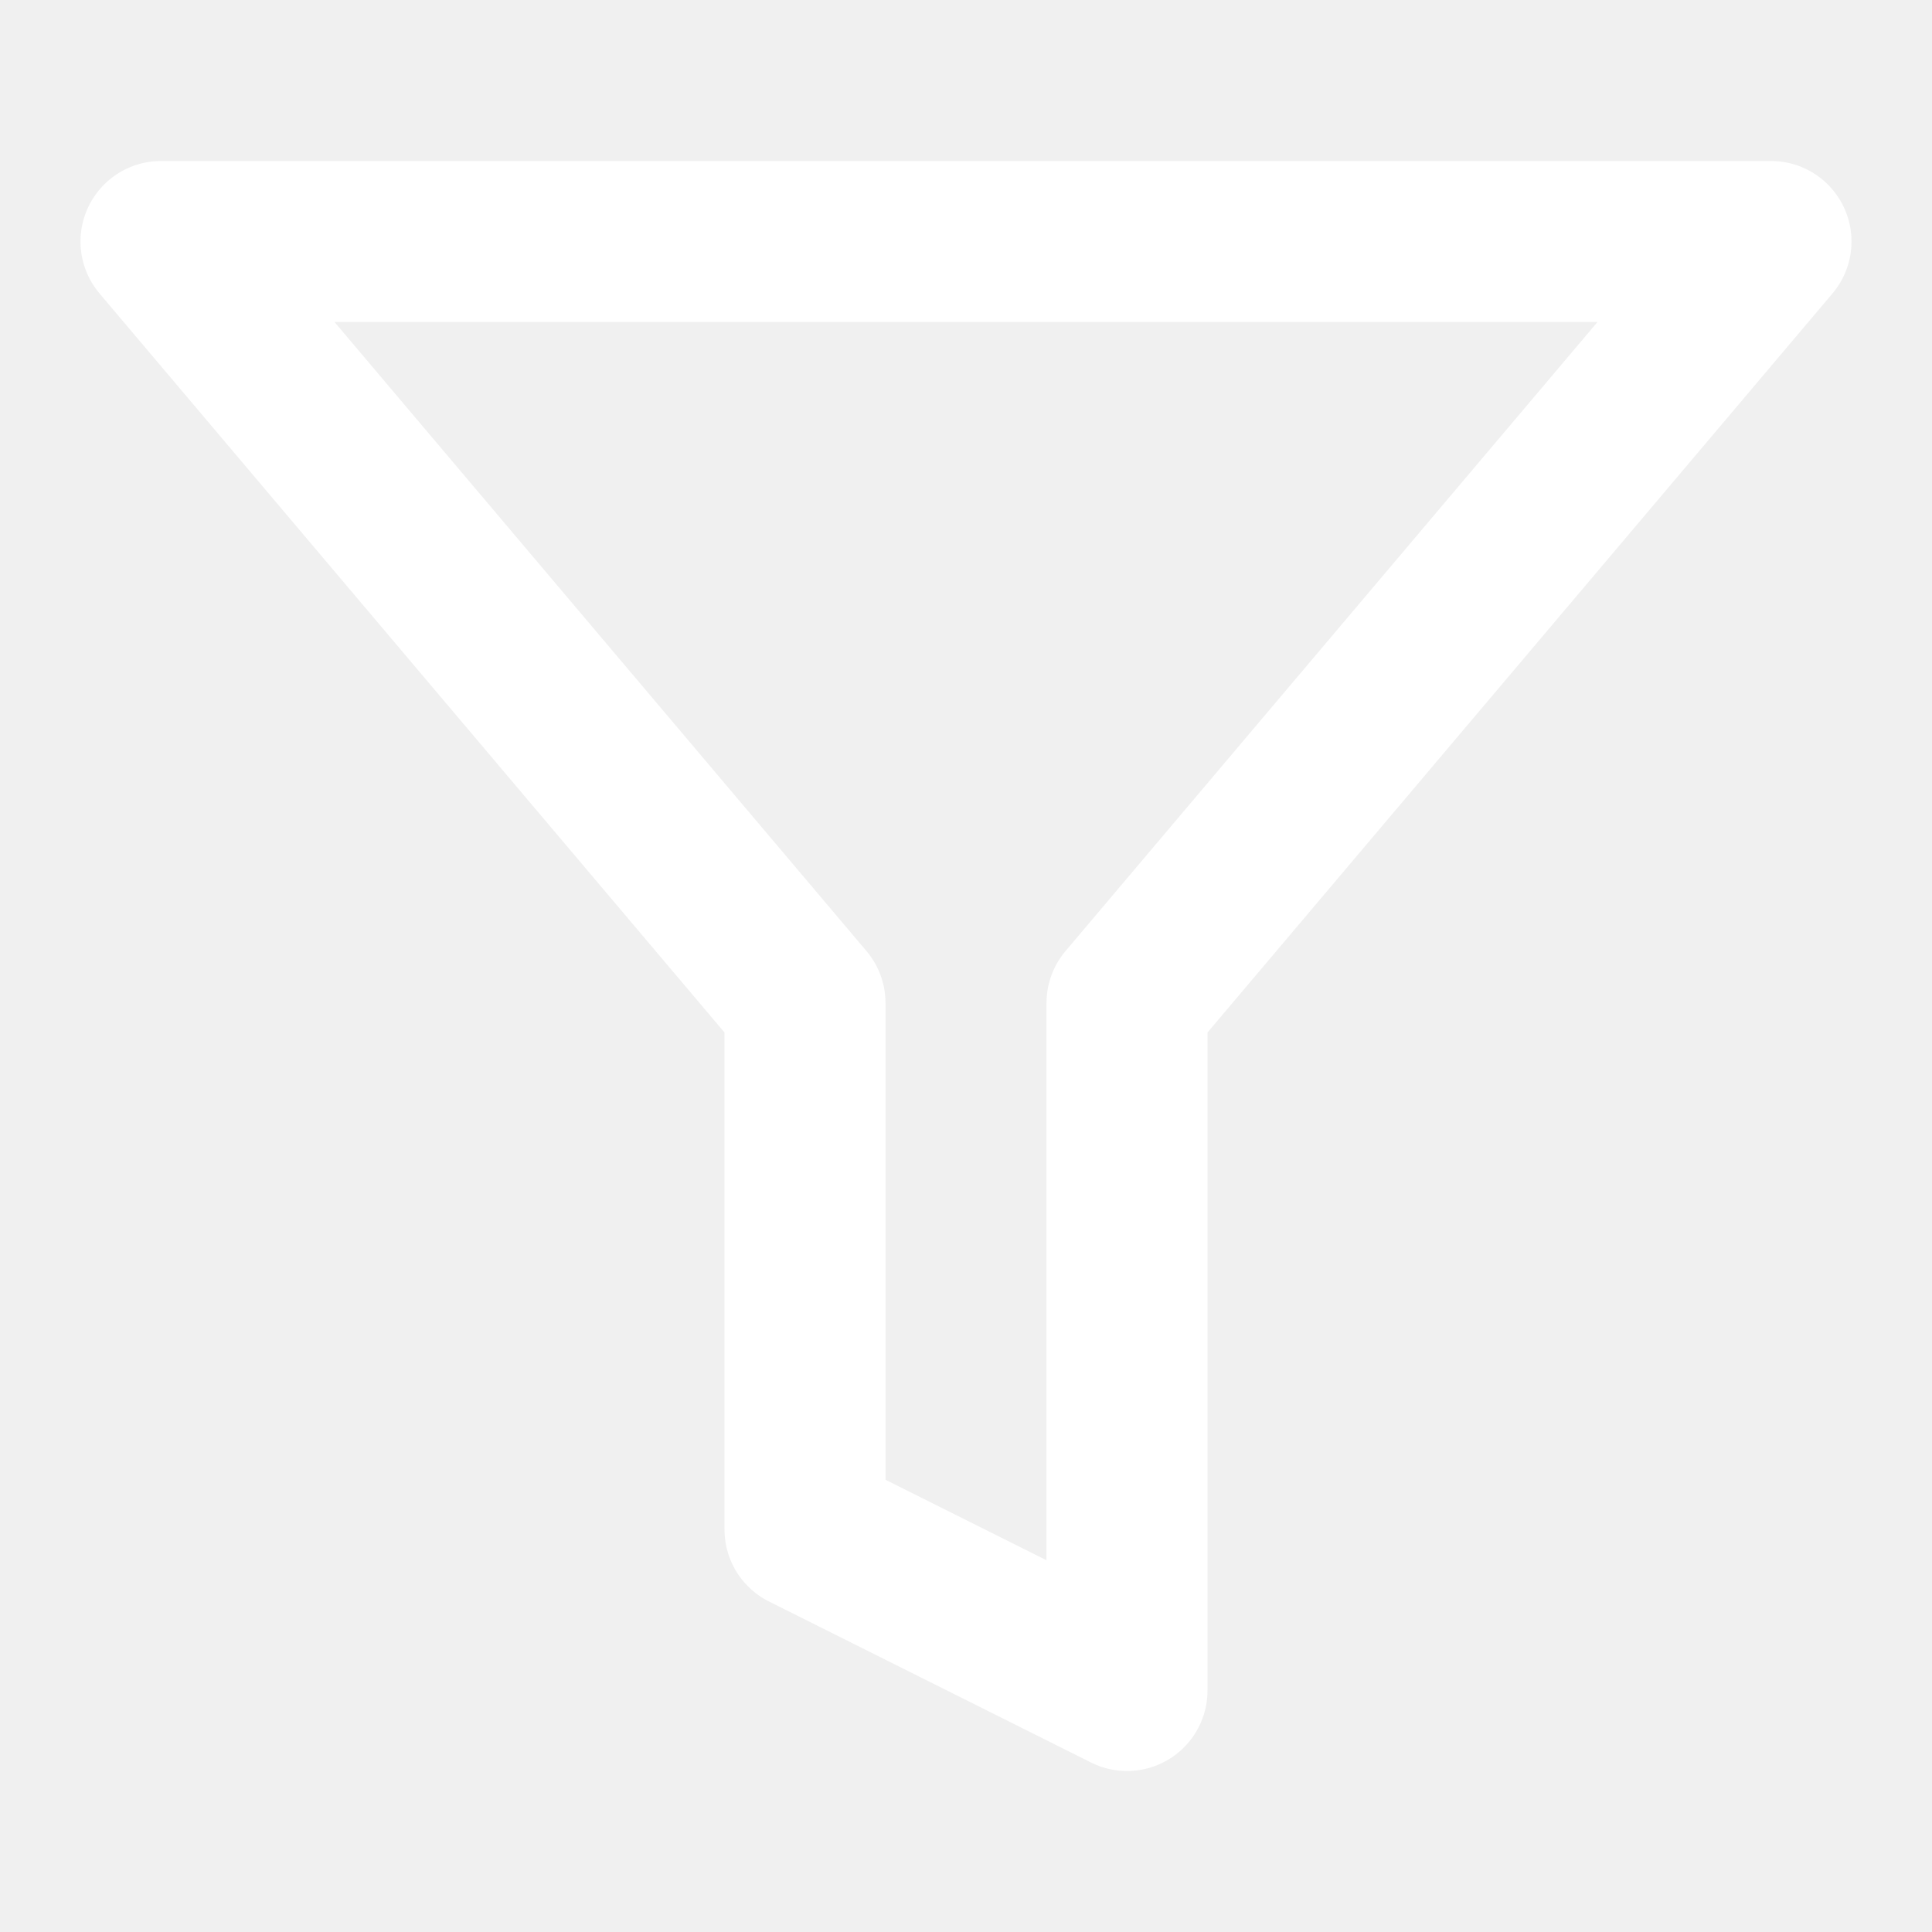
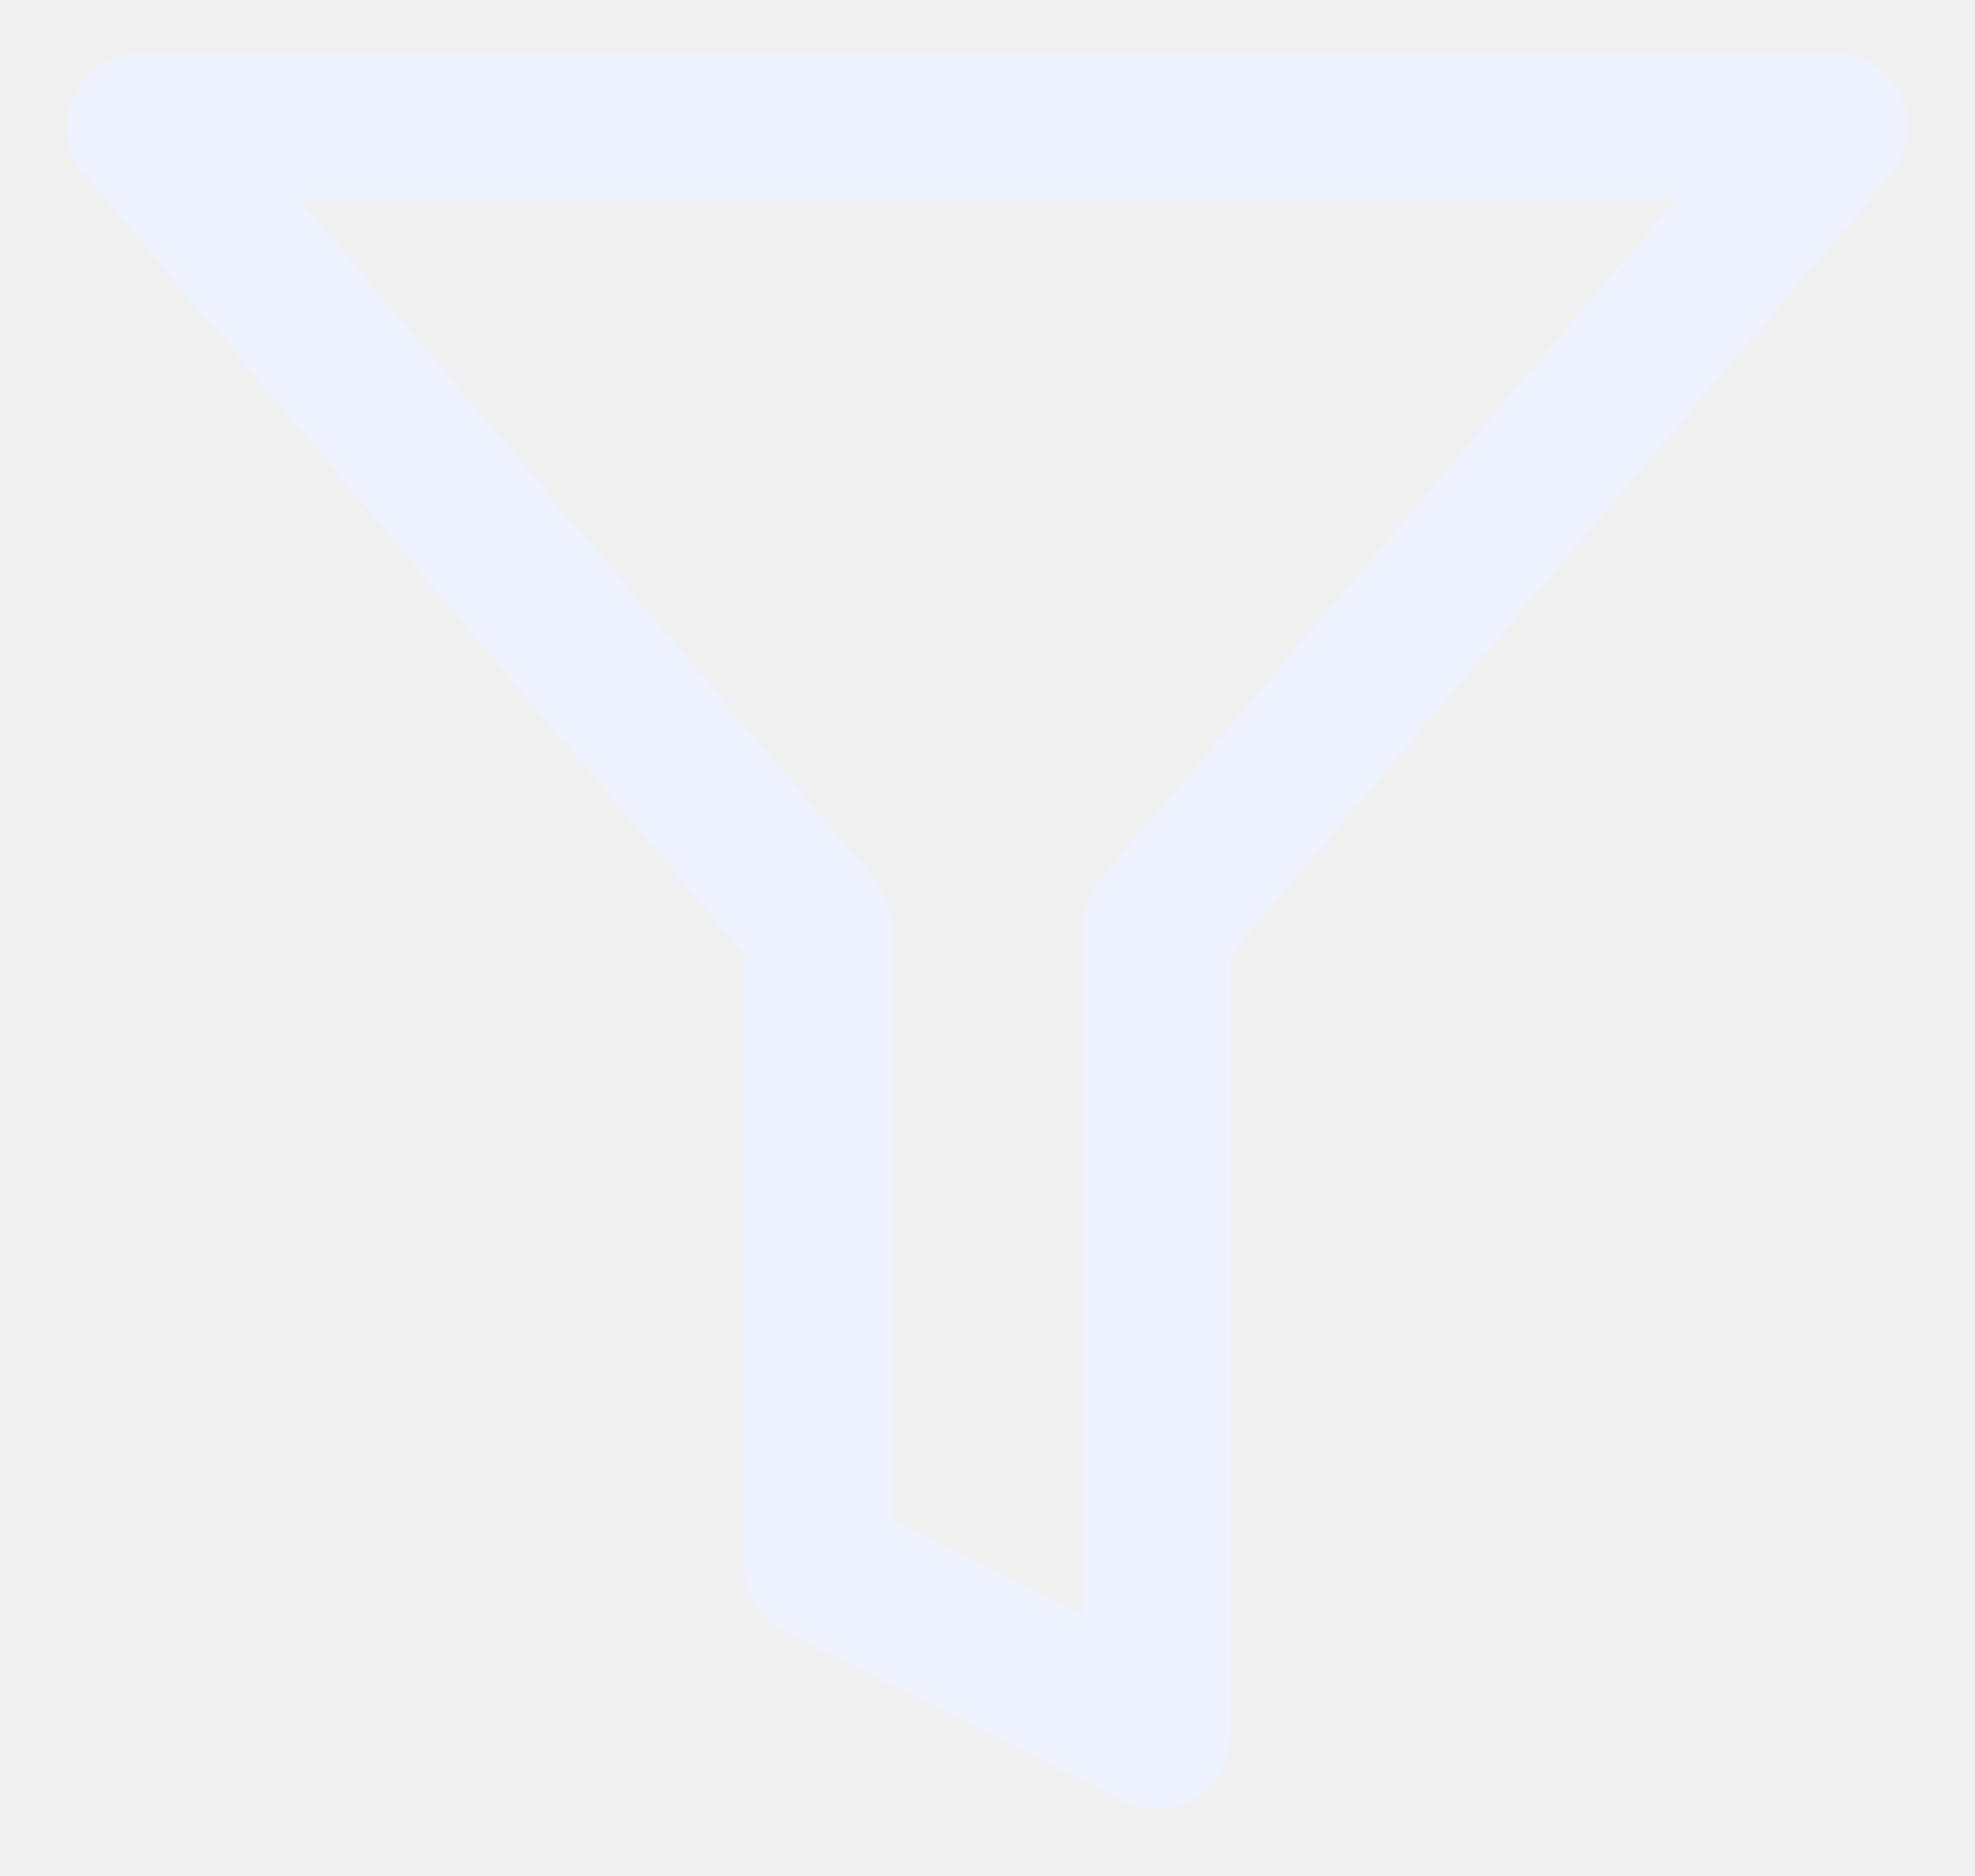
- <svg xmlns="http://www.w3.org/2000/svg" width="24" height="24" viewBox="0 0 24 24" fill="none" stroke="#ffffff" stroke-width="2" stroke-linecap="round" stroke-linejoin="round" class="feather feather-filter">
-   <polygon points="22 3 2 3 10 12.46 10 19 14 21 14 12.46 22 3" />
+ <svg xmlns="http://www.w3.org/2000/svg" width="20" height="19" viewBox="0 0 20 19" fill="none">
+   <path d="M18.572 1.286H1.429L8.286 9.394V15.857L11.714 17.571V9.394L18.572 1.286Z" stroke="#EFF2FF" stroke-width="1.5" stroke-linecap="round" stroke-linejoin="round" />
</svg>
